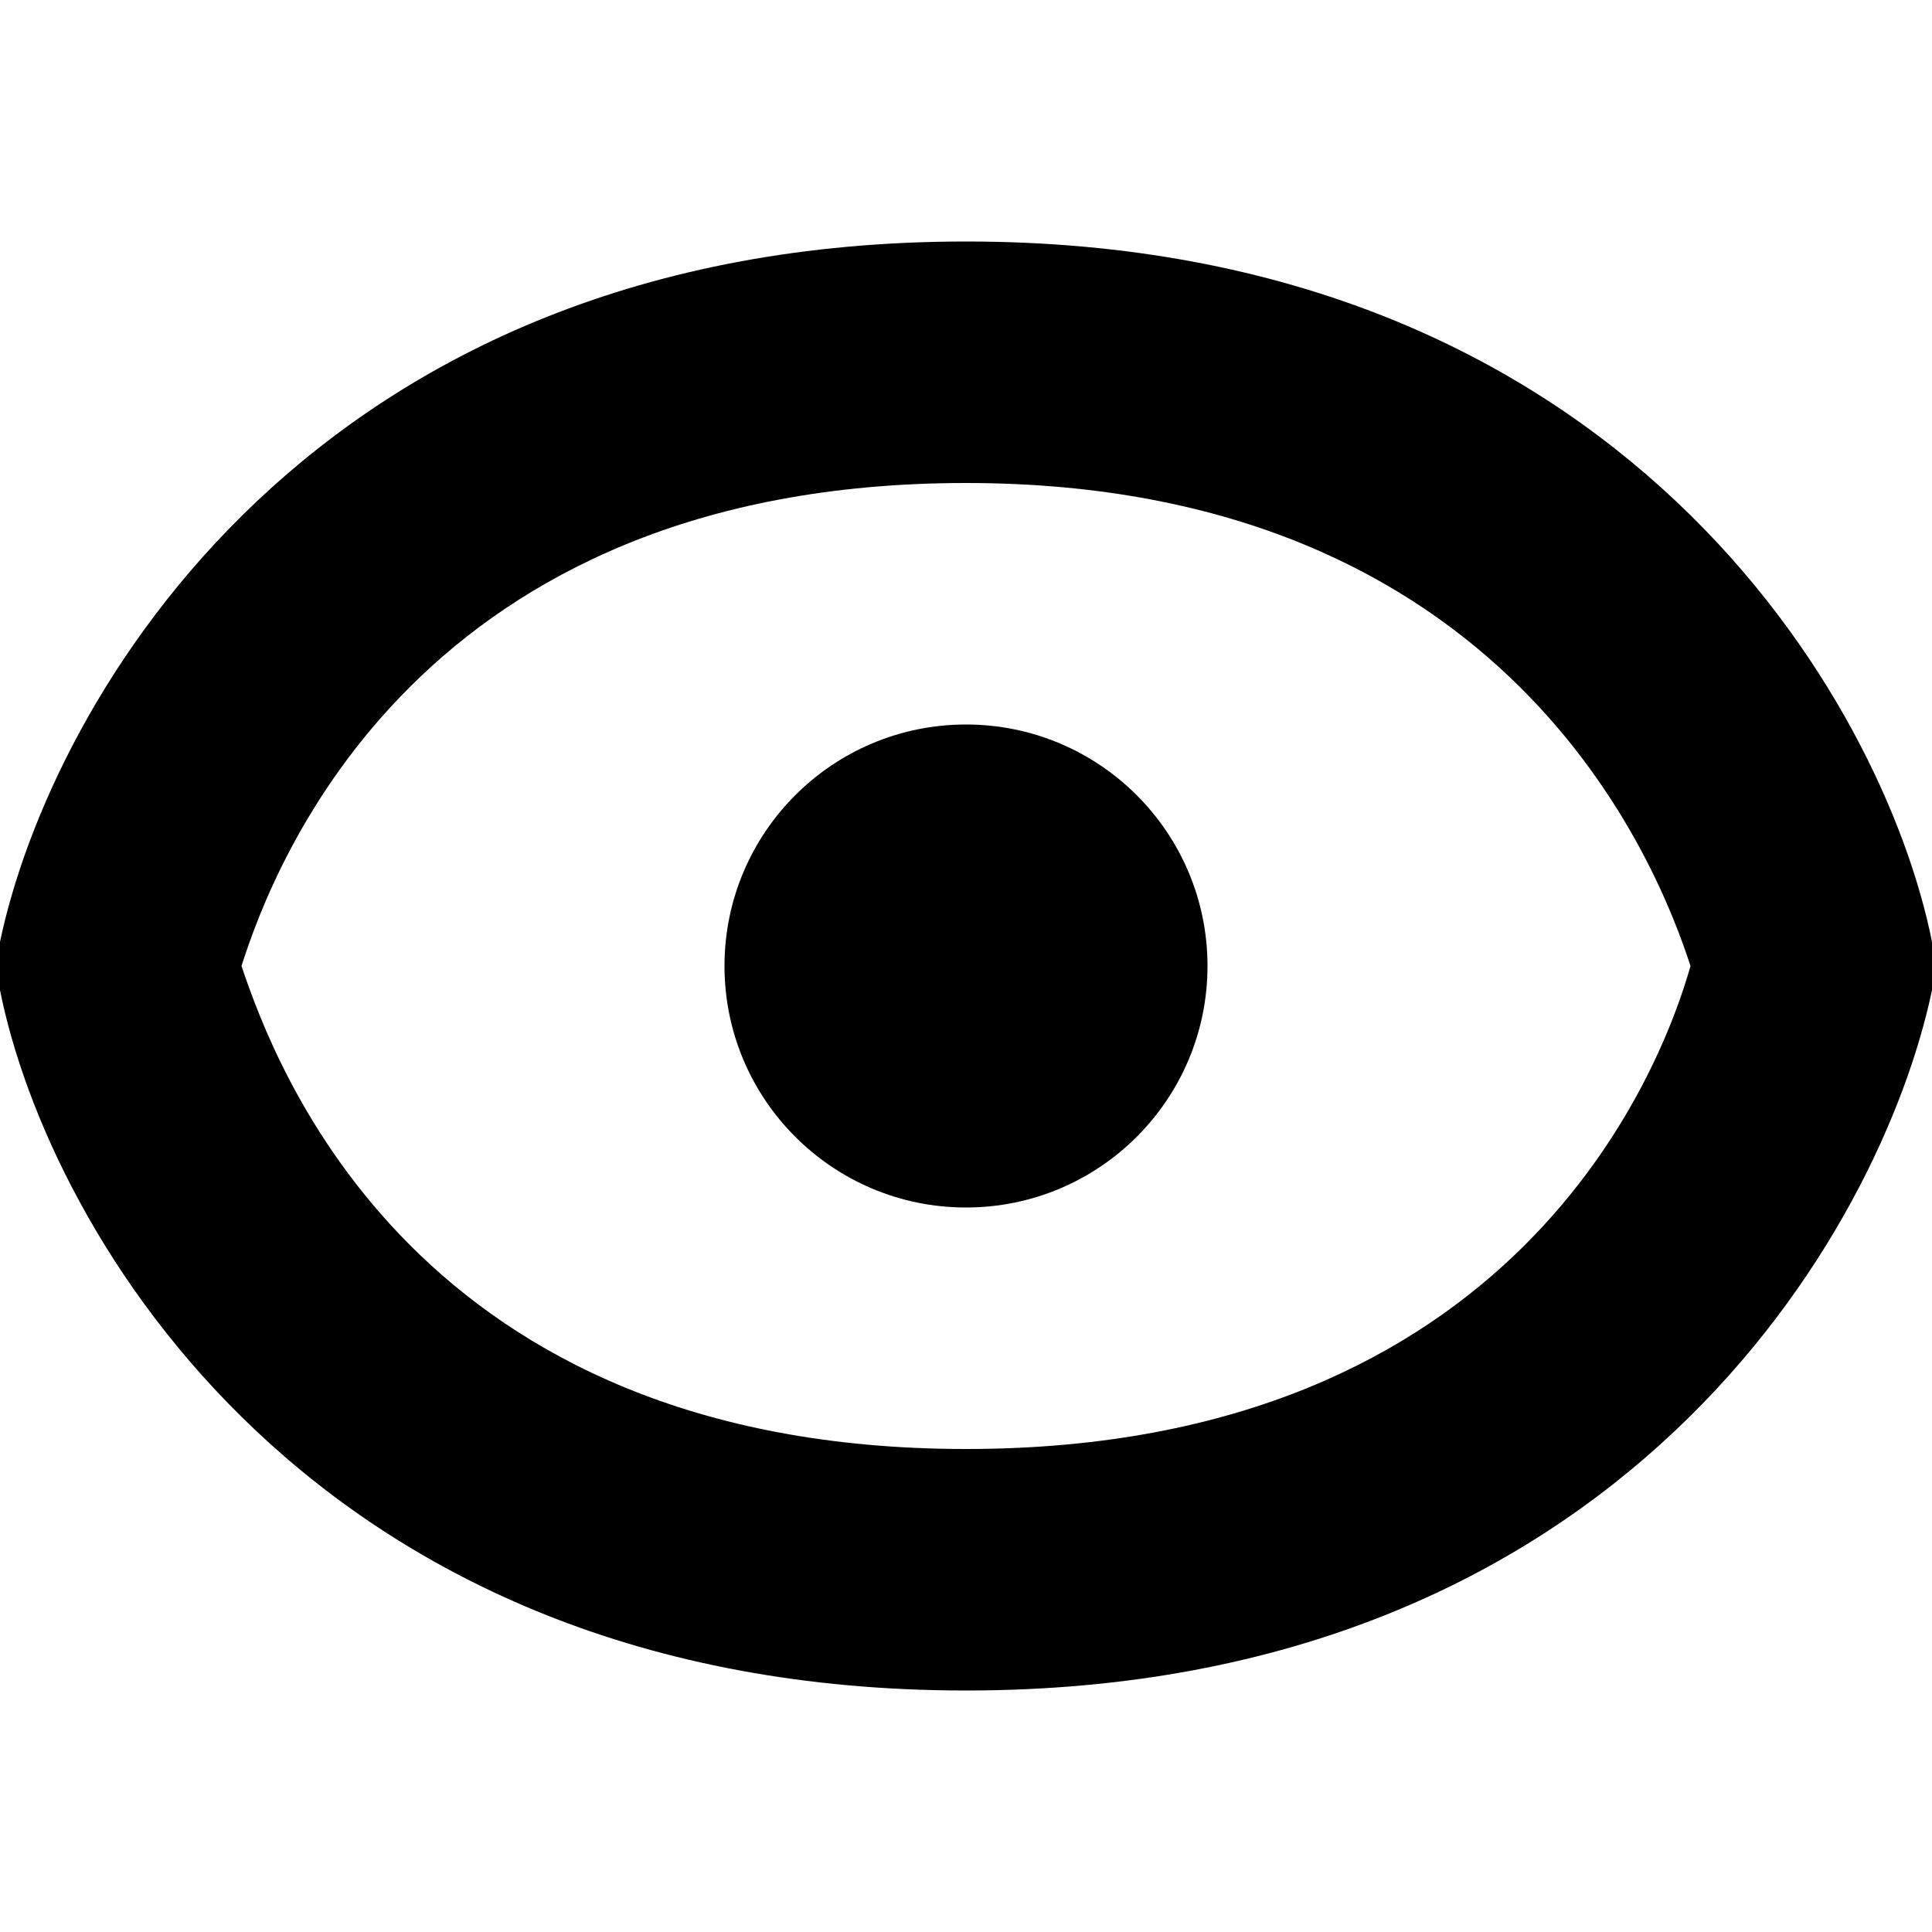
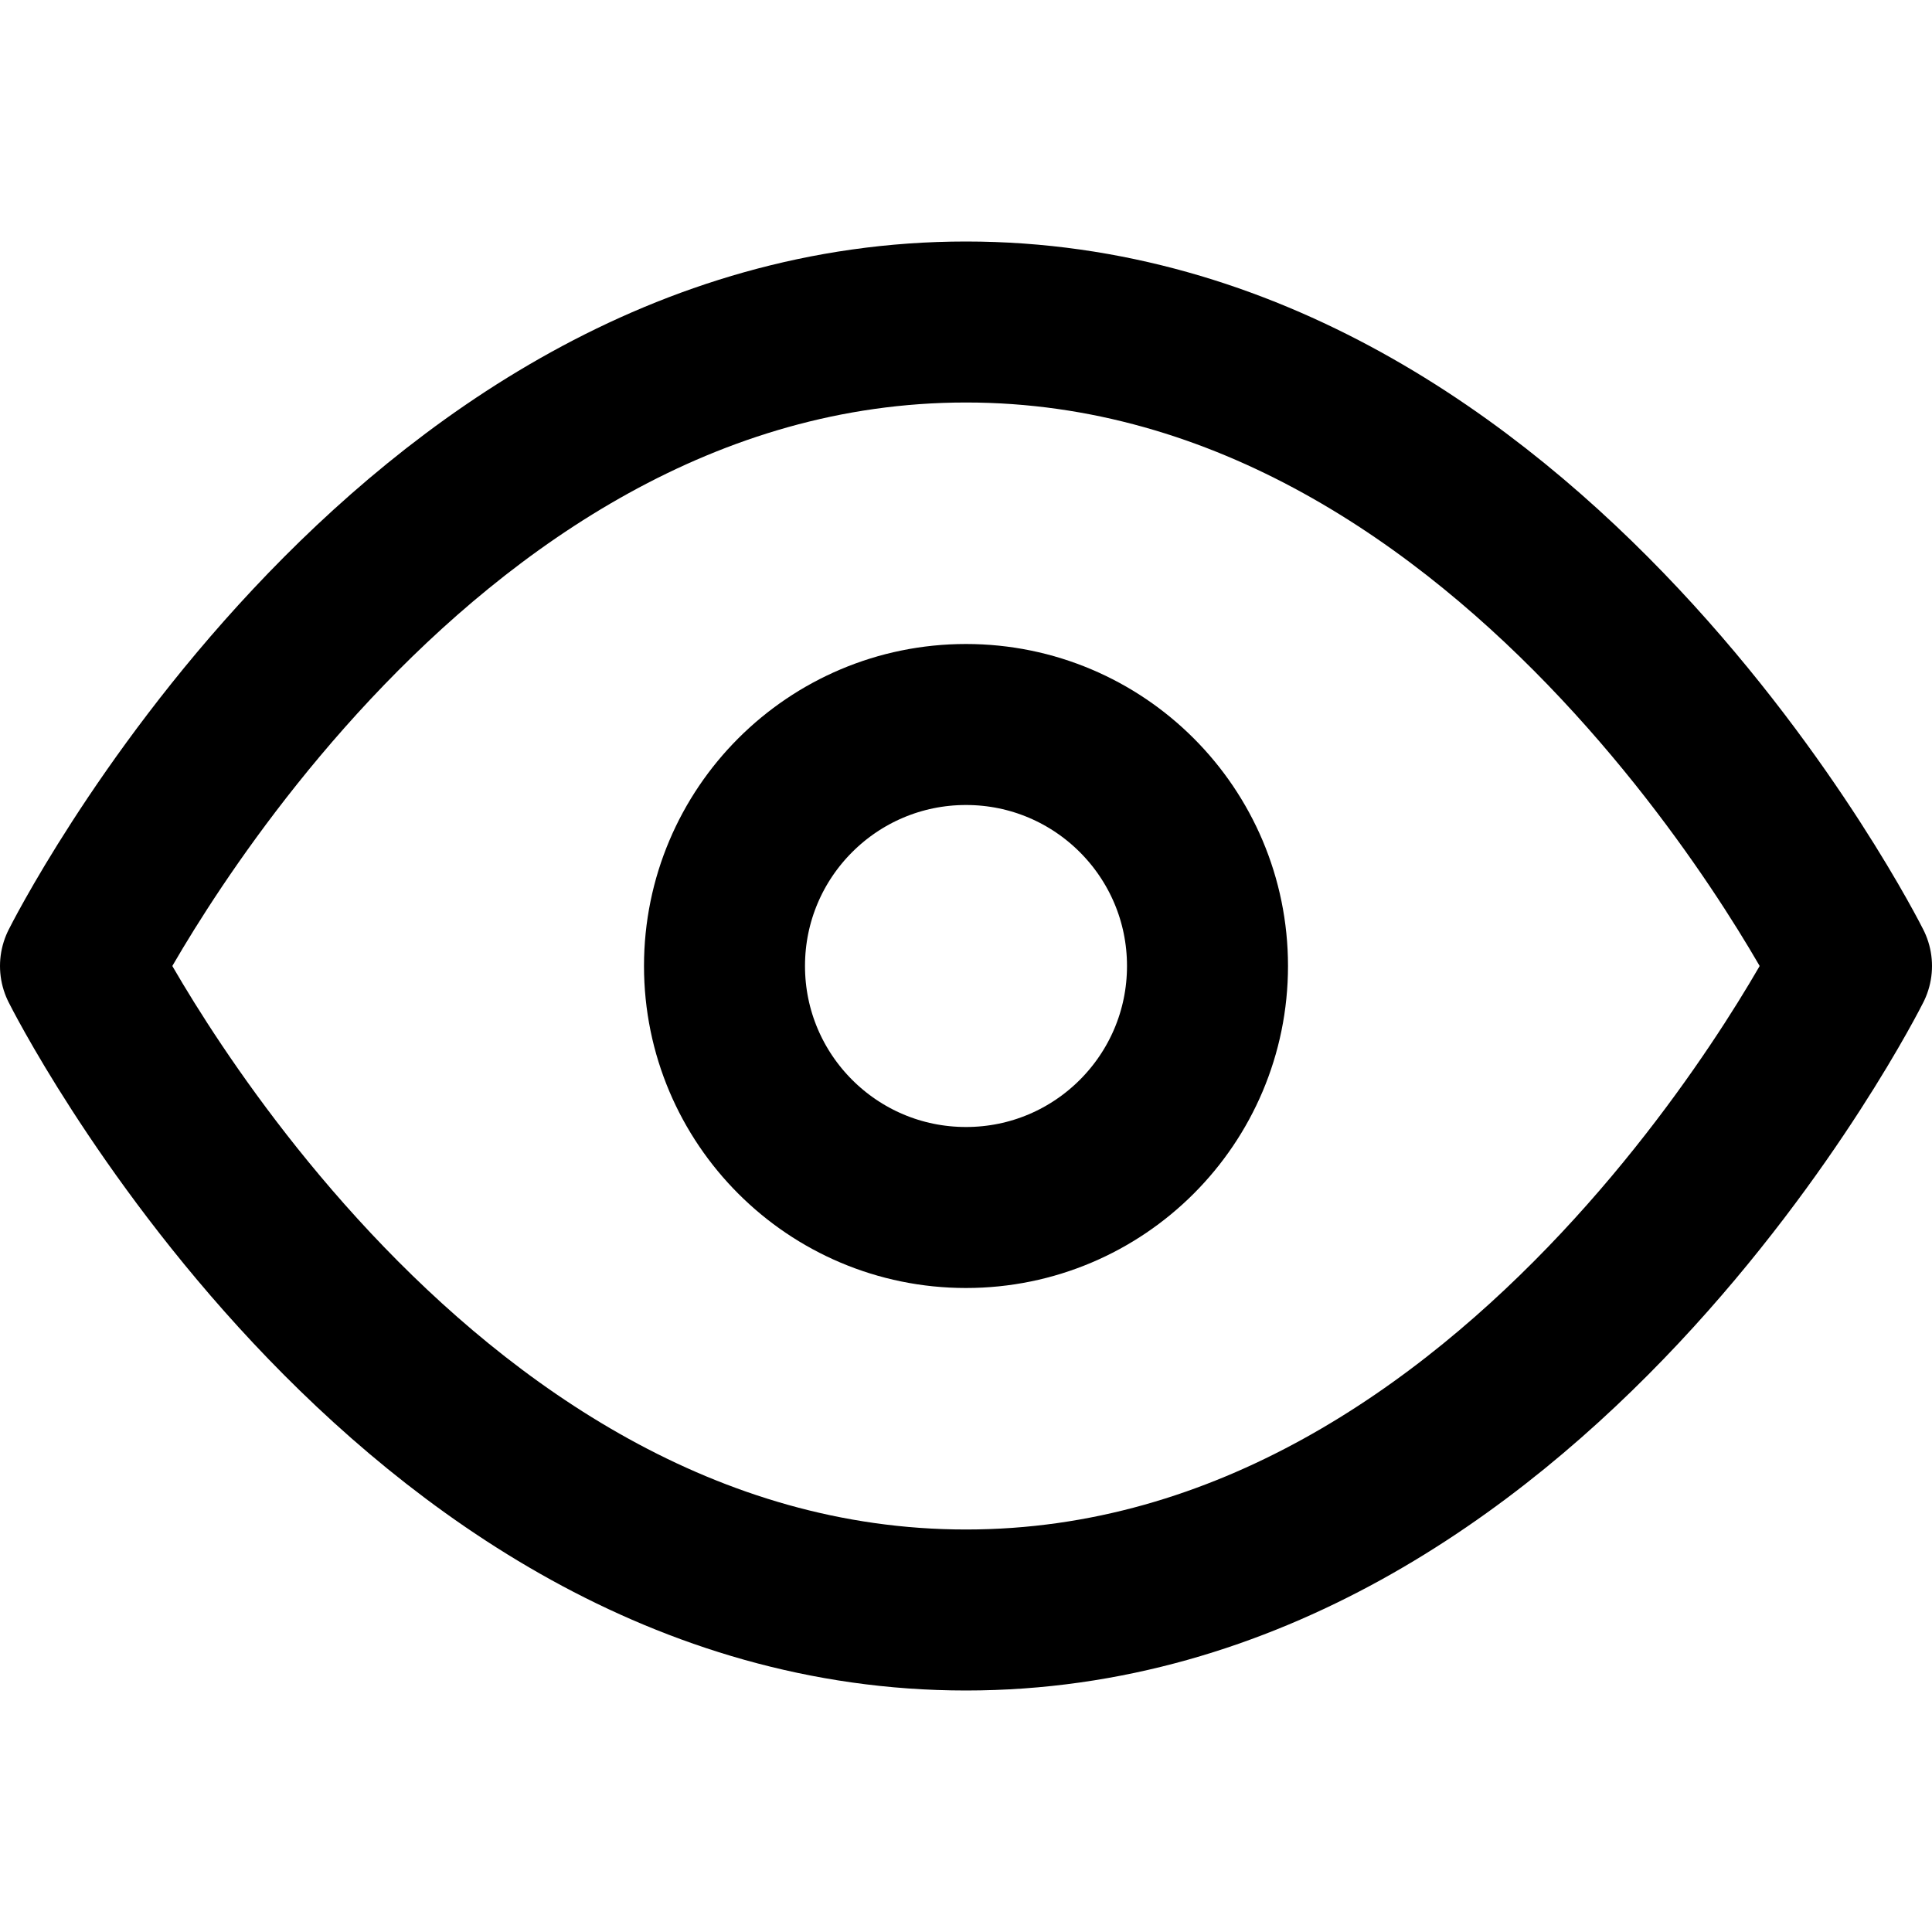
- <svg xmlns="http://www.w3.org/2000/svg" viewBox="0 0 16 16">
-   <g id="bcc08b42-d59c-4edd-bf49-46f65b49085e" data-name="icons">
-     <path d="M0,8.2c.4,2,2.59,5.8,8,5.8s7.58-3.8,8-5.8a.9.9,0,0,0,0-.4c-.4-2-2.59-5.8-8-5.8S.42,5.8,0,7.8A.9.9,0,0,0,0,8.2ZM8,4c4.5,0,5.73,3.17,6,4-.24.85-1.44,4-6,4S2.28,8.83,2,8C2.27,7.15,3.47,4,8,4Z" />
-     <circle cx="8" cy="8" r="2" />
-   </g>
+ <svg xmlns="http://www.w3.org/2000/svg" width="24" height="24" viewBox="0 0 24 24" fill="none" stroke="currentColor" stroke-width="2" stroke-linecap="round" stroke-linejoin="round" class="feather feather-eye">
+   <path d="M1 12s4-8 11-8 11 8 11 8-4 8-11 8-11-8-11-8z" />
+   <circle cx="12" cy="12" r="3" />
</svg>
